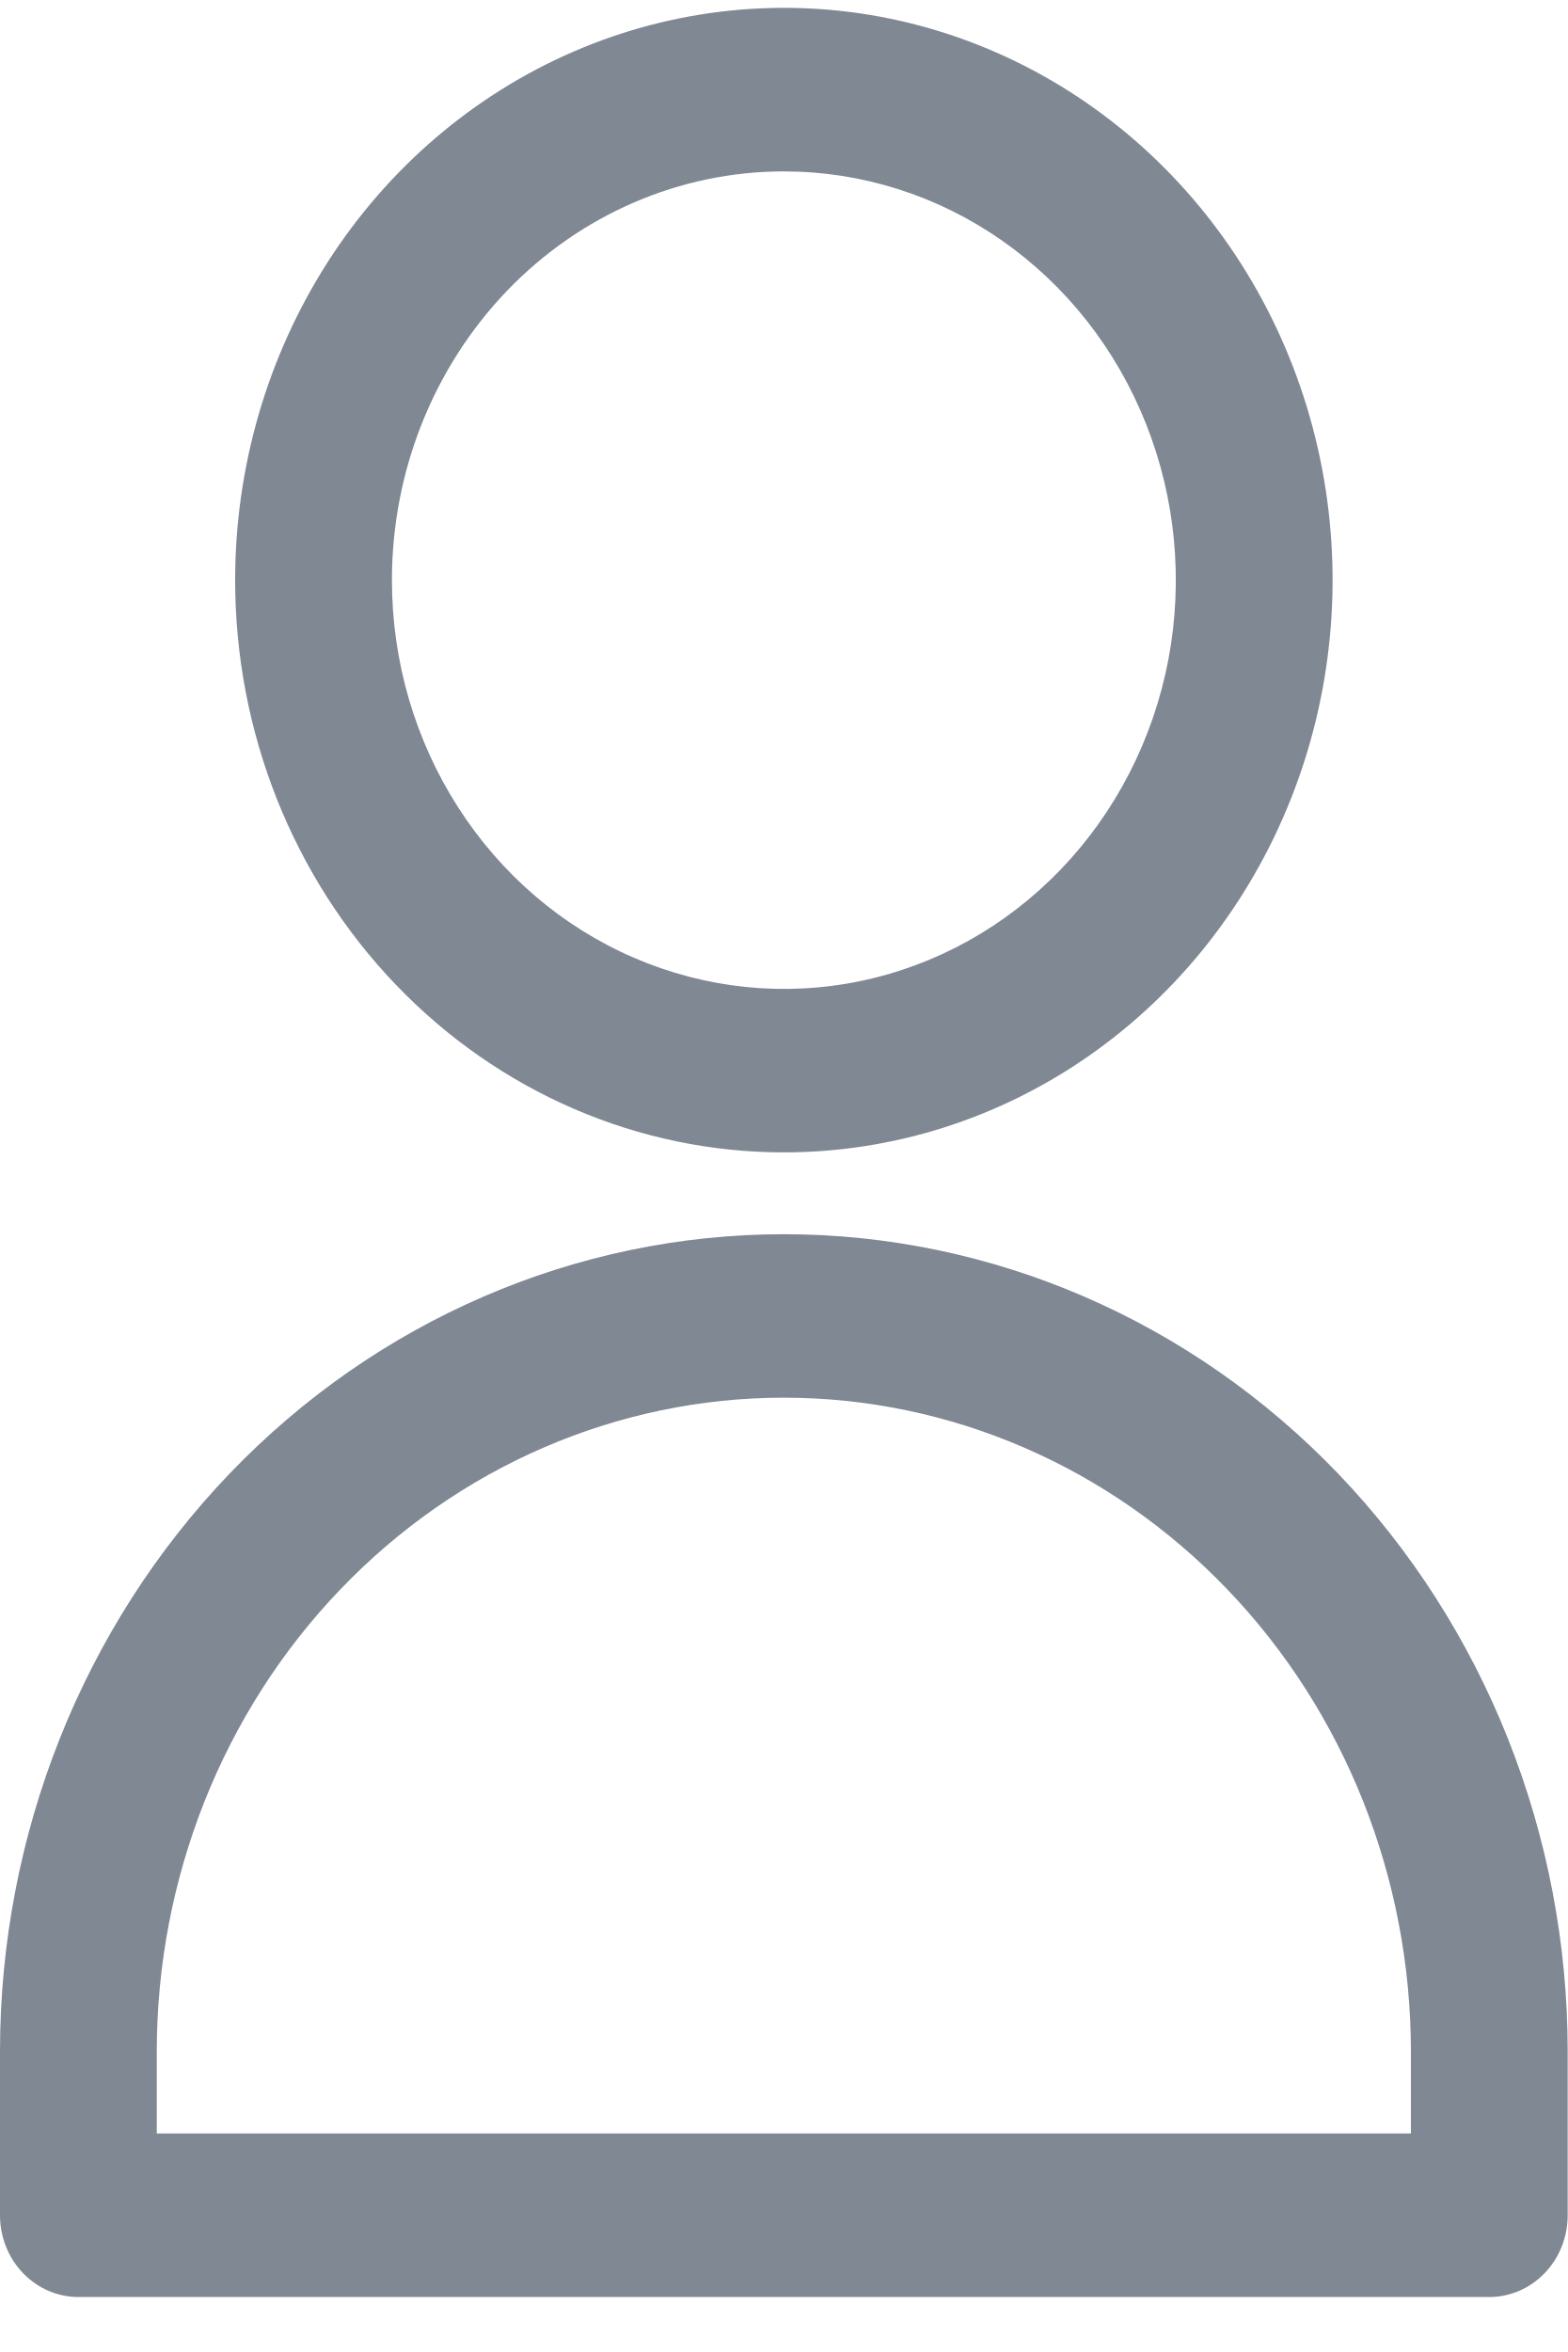
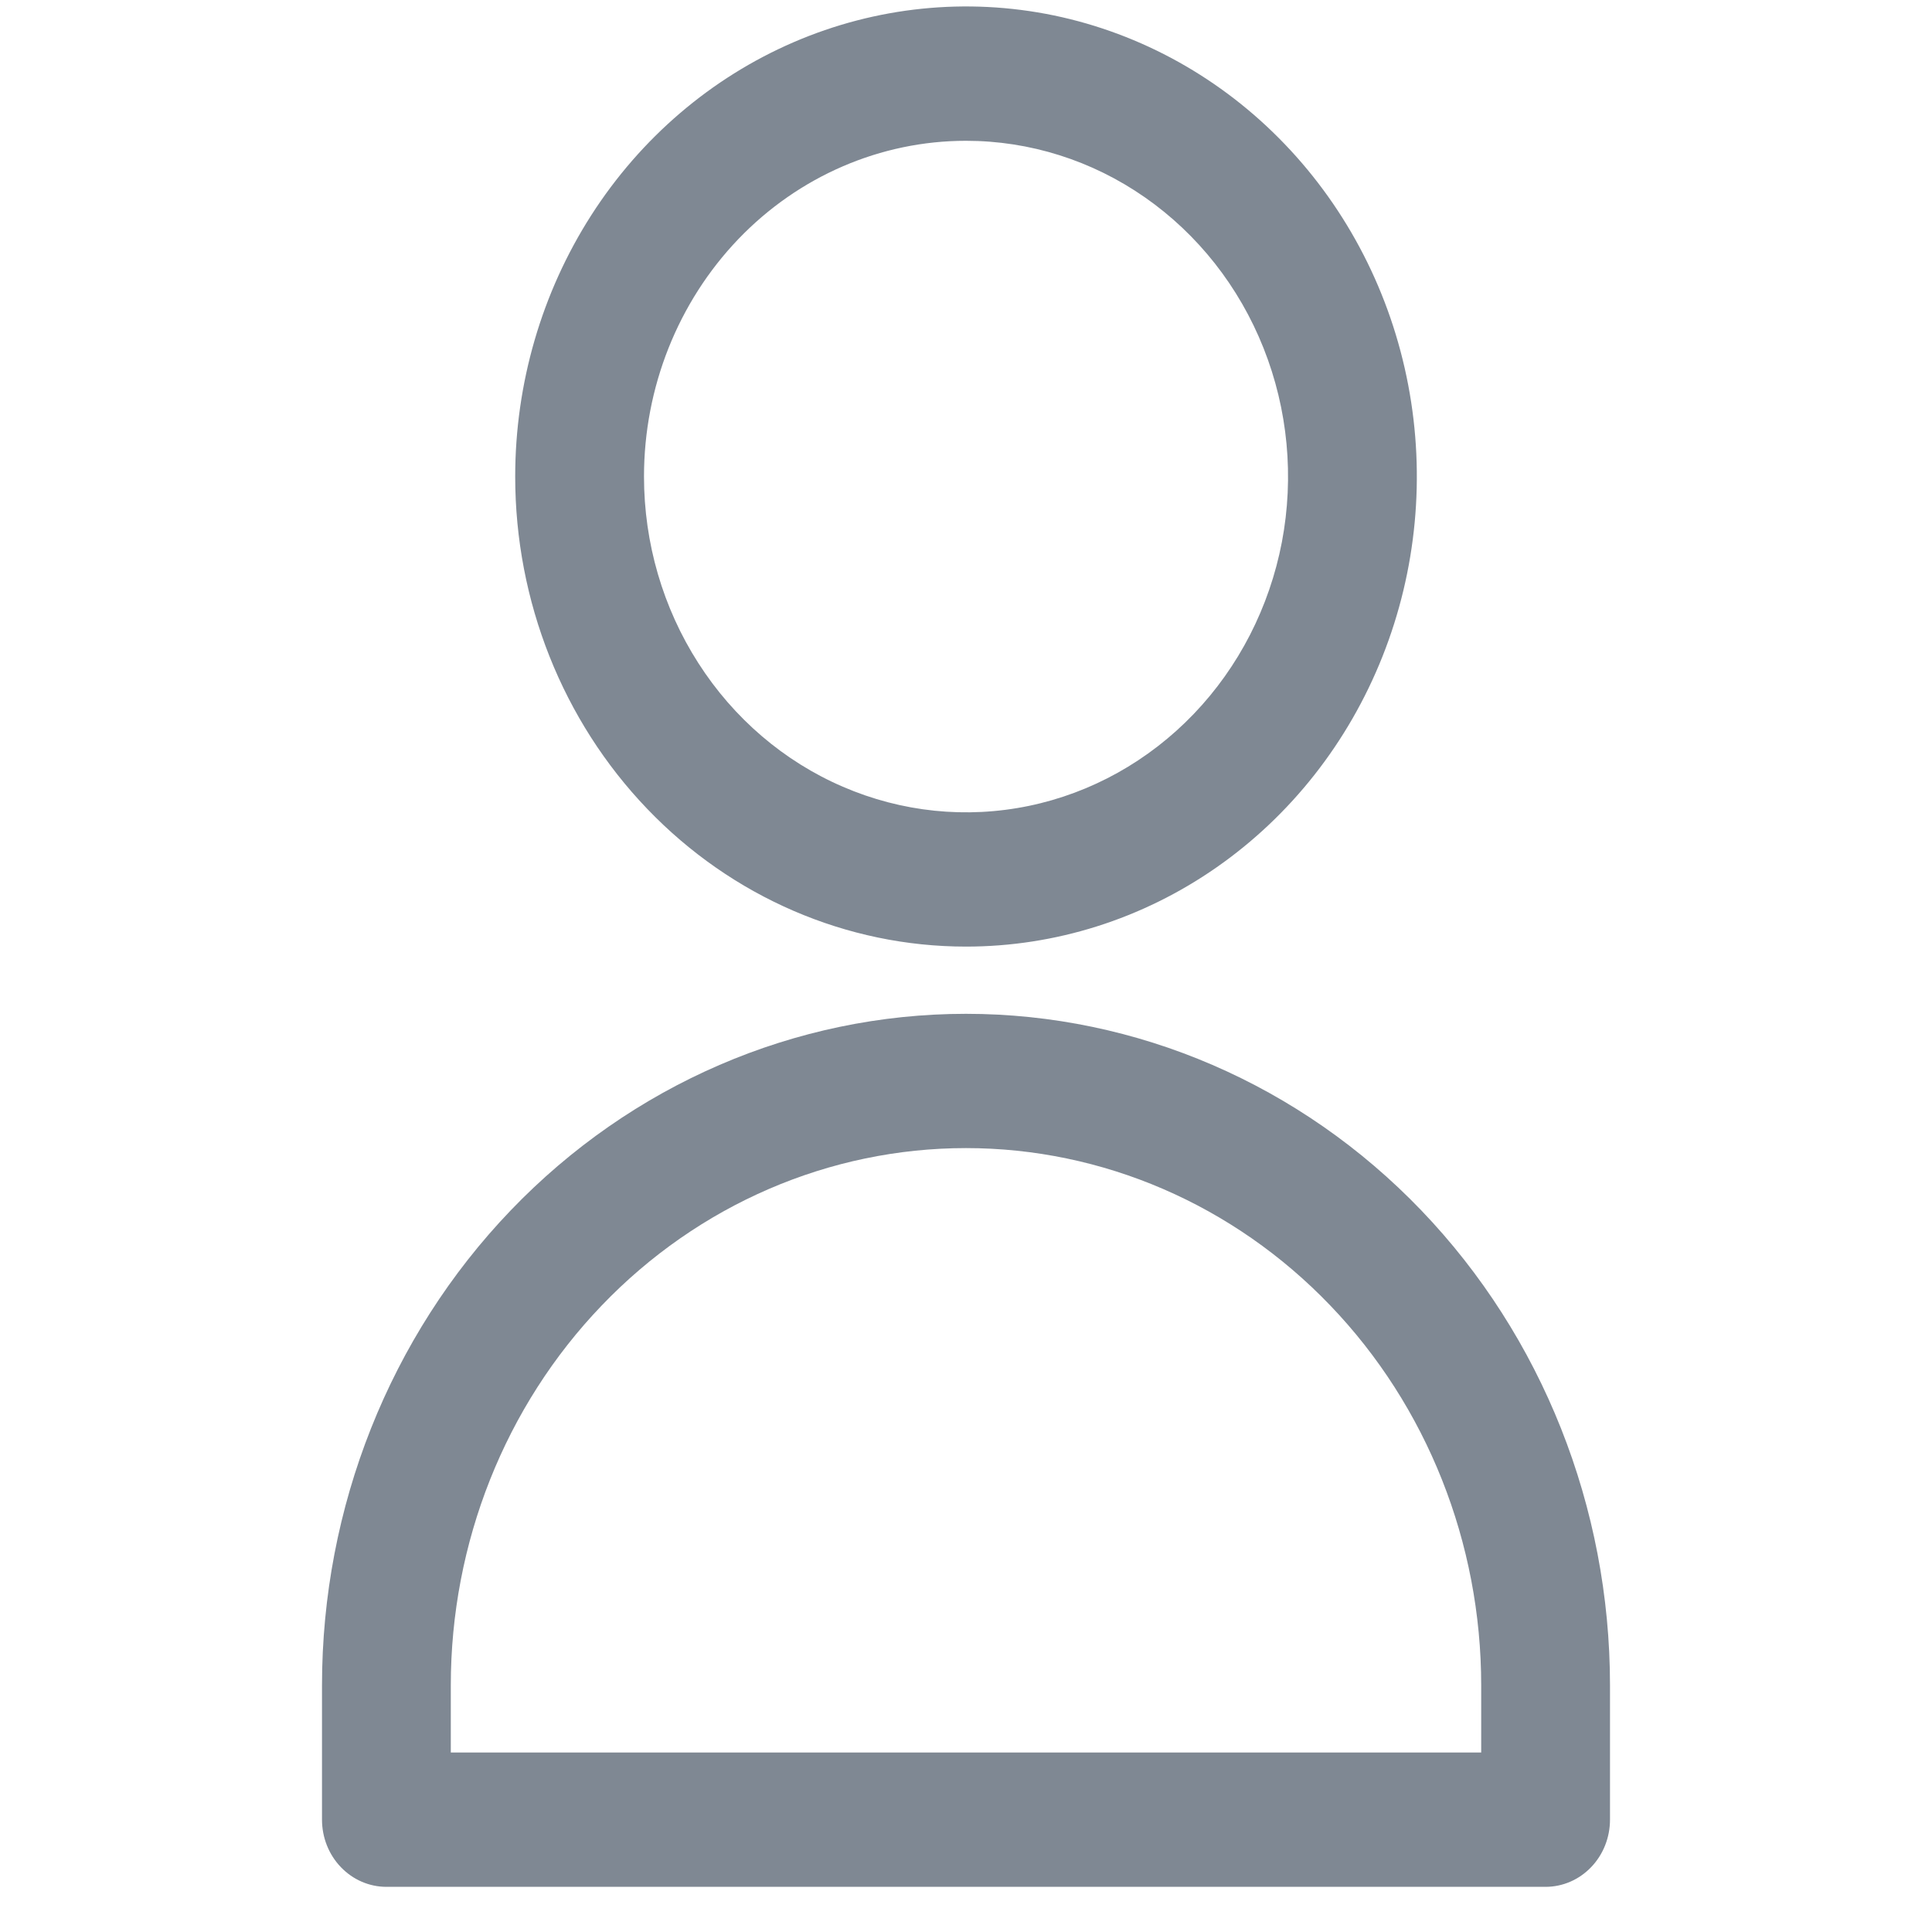
- <svg xmlns="http://www.w3.org/2000/svg" width="16" height="24" viewBox="0 0 16 24" fill="none">
+ <svg xmlns="http://www.w3.org/2000/svg" width="24" height="24" viewBox="0 0 16 24" fill="none">
  <path d="M8 11.759C9.108 11.759 10.191 11.417 11.112 10.775C12.033 10.133 12.75 9.222 13.174 8.154C13.598 7.087 13.709 5.913 13.493 4.781C13.277 3.648 12.743 2.607 11.96 1.791C11.177 0.974 10.179 0.418 9.093 0.192C8.007 -0.033 6.881 0.083 5.857 0.525C4.834 0.967 3.959 1.715 3.344 2.675C2.729 3.636 2.4 4.765 2.4 5.92C2.4 7.469 2.99 8.954 4.041 10.049C5.091 11.144 6.515 11.759 8 11.759ZM8 1.749C8.792 1.749 9.565 1.993 10.223 2.452C10.88 2.91 11.393 3.561 11.696 4.324C11.999 5.086 12.078 5.924 11.924 6.734C11.769 7.543 11.388 8.286 10.829 8.869C10.269 9.453 9.557 9.85 8.781 10.011C8.005 10.172 7.201 10.089 6.47 9.773C5.739 9.458 5.114 8.923 4.675 8.237C4.235 7.551 4 6.745 4 5.92C4 4.814 4.422 3.753 5.172 2.97C5.922 2.188 6.94 1.749 8 1.749V1.749Z" fill="#7F8893" />
  <path d="M8 12.594C5.878 12.594 3.843 13.473 2.343 15.037C0.843 16.602 0 18.723 0 20.936V22.604C0 22.826 0.084 23.038 0.234 23.194C0.384 23.351 0.588 23.439 0.8 23.439H15.2C15.412 23.439 15.616 23.351 15.766 23.194C15.916 23.038 16 22.826 16 22.604V20.936C16 18.723 15.157 16.602 13.657 15.037C12.157 13.473 10.122 12.594 8 12.594ZM14.4 21.77H1.6V20.936C1.6 19.166 2.274 17.468 3.475 16.217C4.675 14.965 6.303 14.262 8 14.262C9.697 14.262 11.325 14.965 12.525 16.217C13.726 17.468 14.4 19.166 14.4 20.936V21.77Z" fill="#7F8893" />
</svg>
